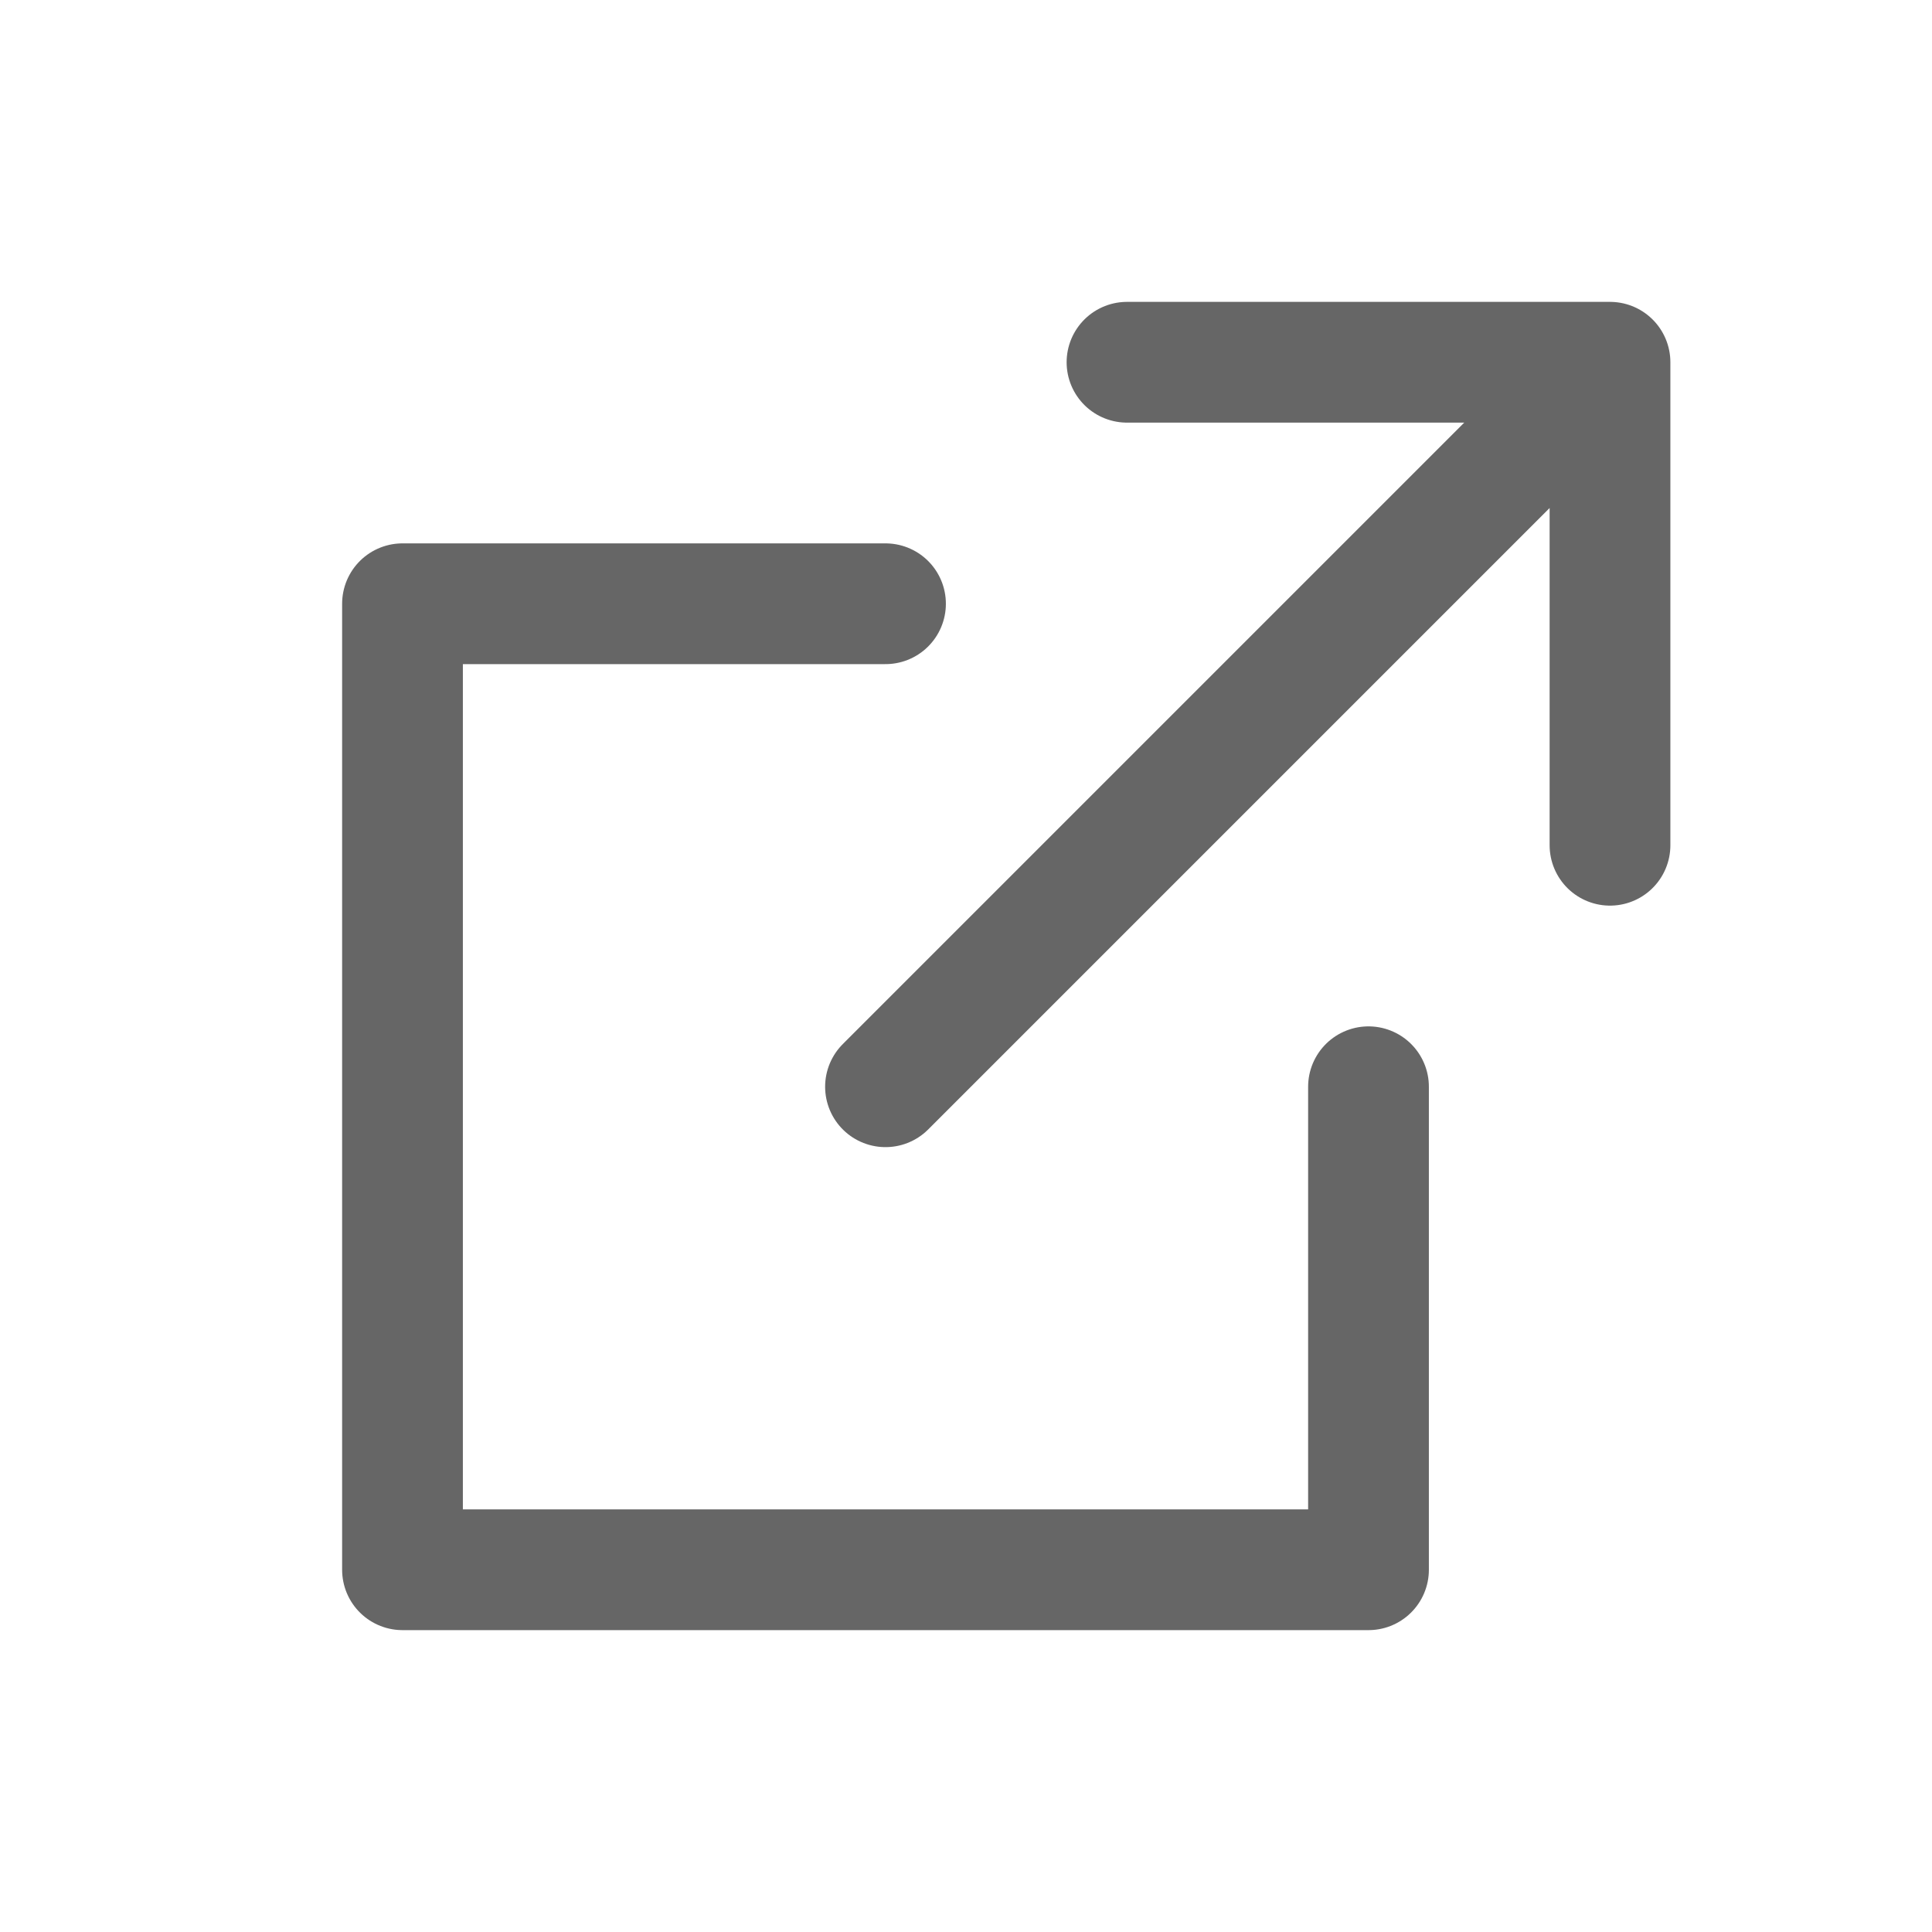
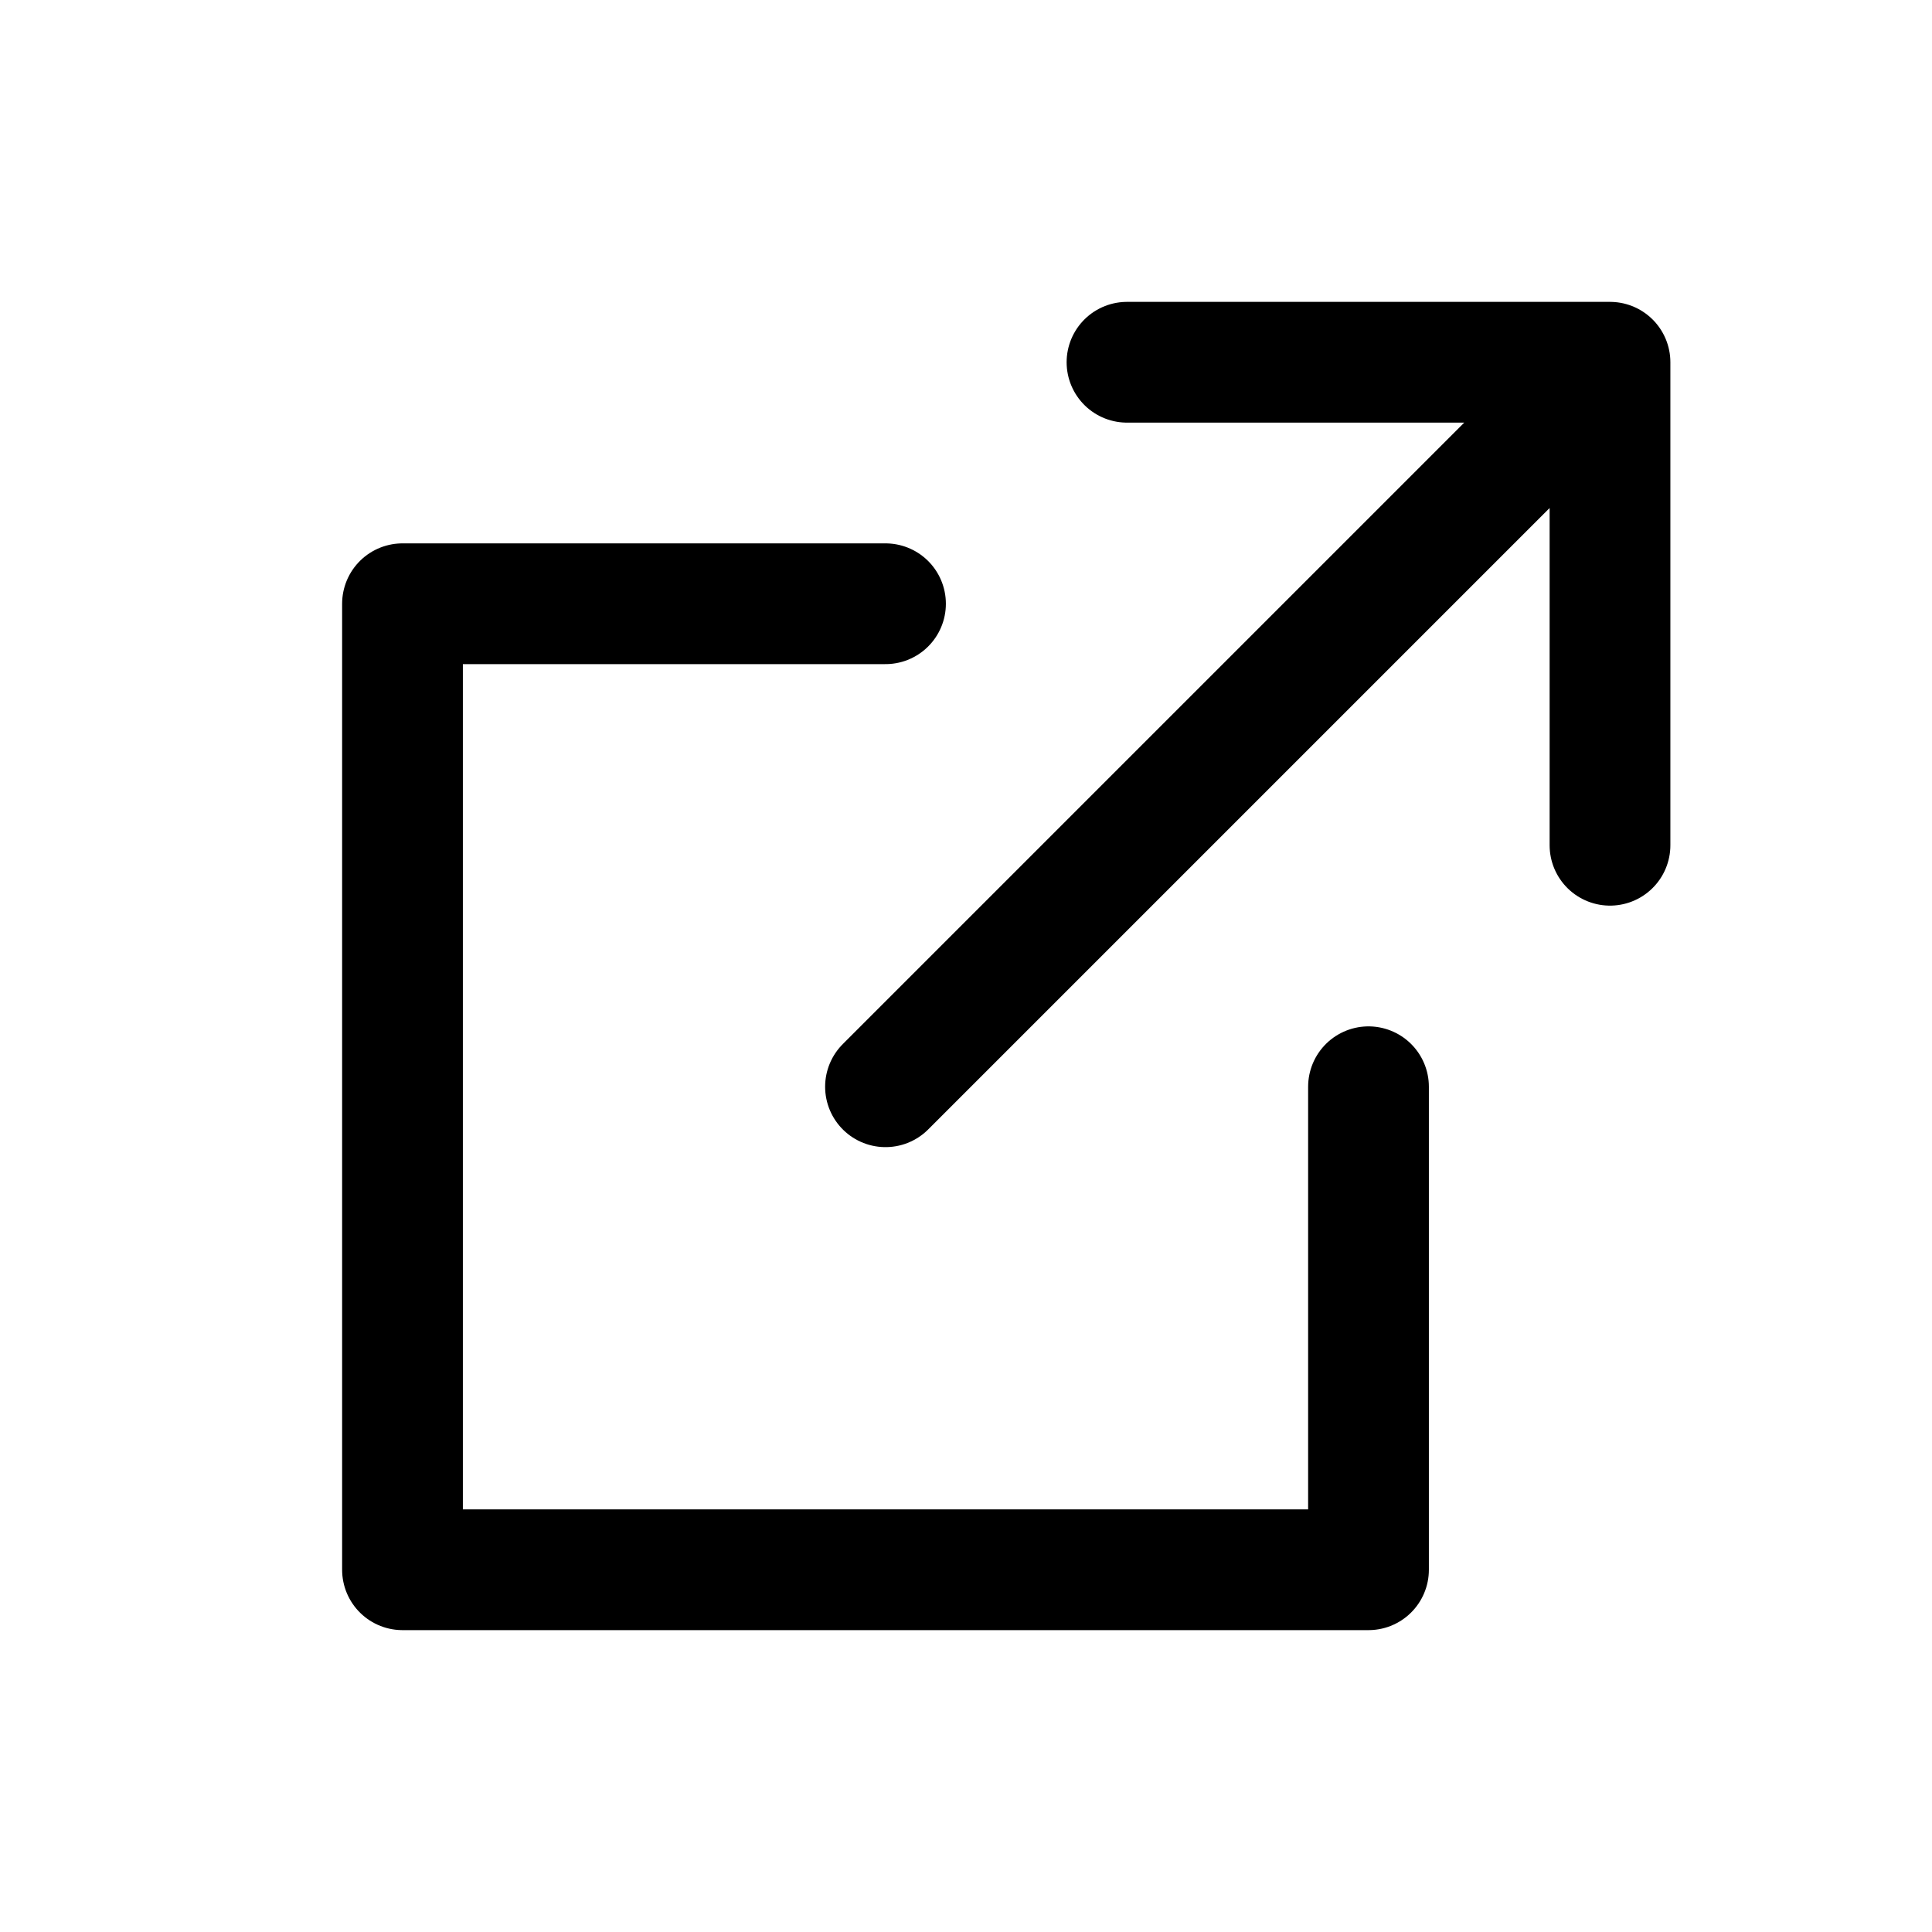
<svg xmlns="http://www.w3.org/2000/svg" width="24" height="24" viewBox="0 0 24 24">
-   <path d="M17 13.5v6H5v-12h6m3-3h6v6m0-6-9 9" class="icon_svg-stroke" stroke="#666" stroke-width="1.5" fill="none" fill-rule="evenodd" stroke-linecap="round" stroke-linejoin="round" />
+   <path d="M17 13.5v6H5v-12h6m3-3h6v6m0-6-9 9" class="icon_svg-stroke" stroke="#000" stroke-width="1.5" fill="none" fill-rule="evenodd" stroke-linecap="round" stroke-linejoin="round" />
</svg>
